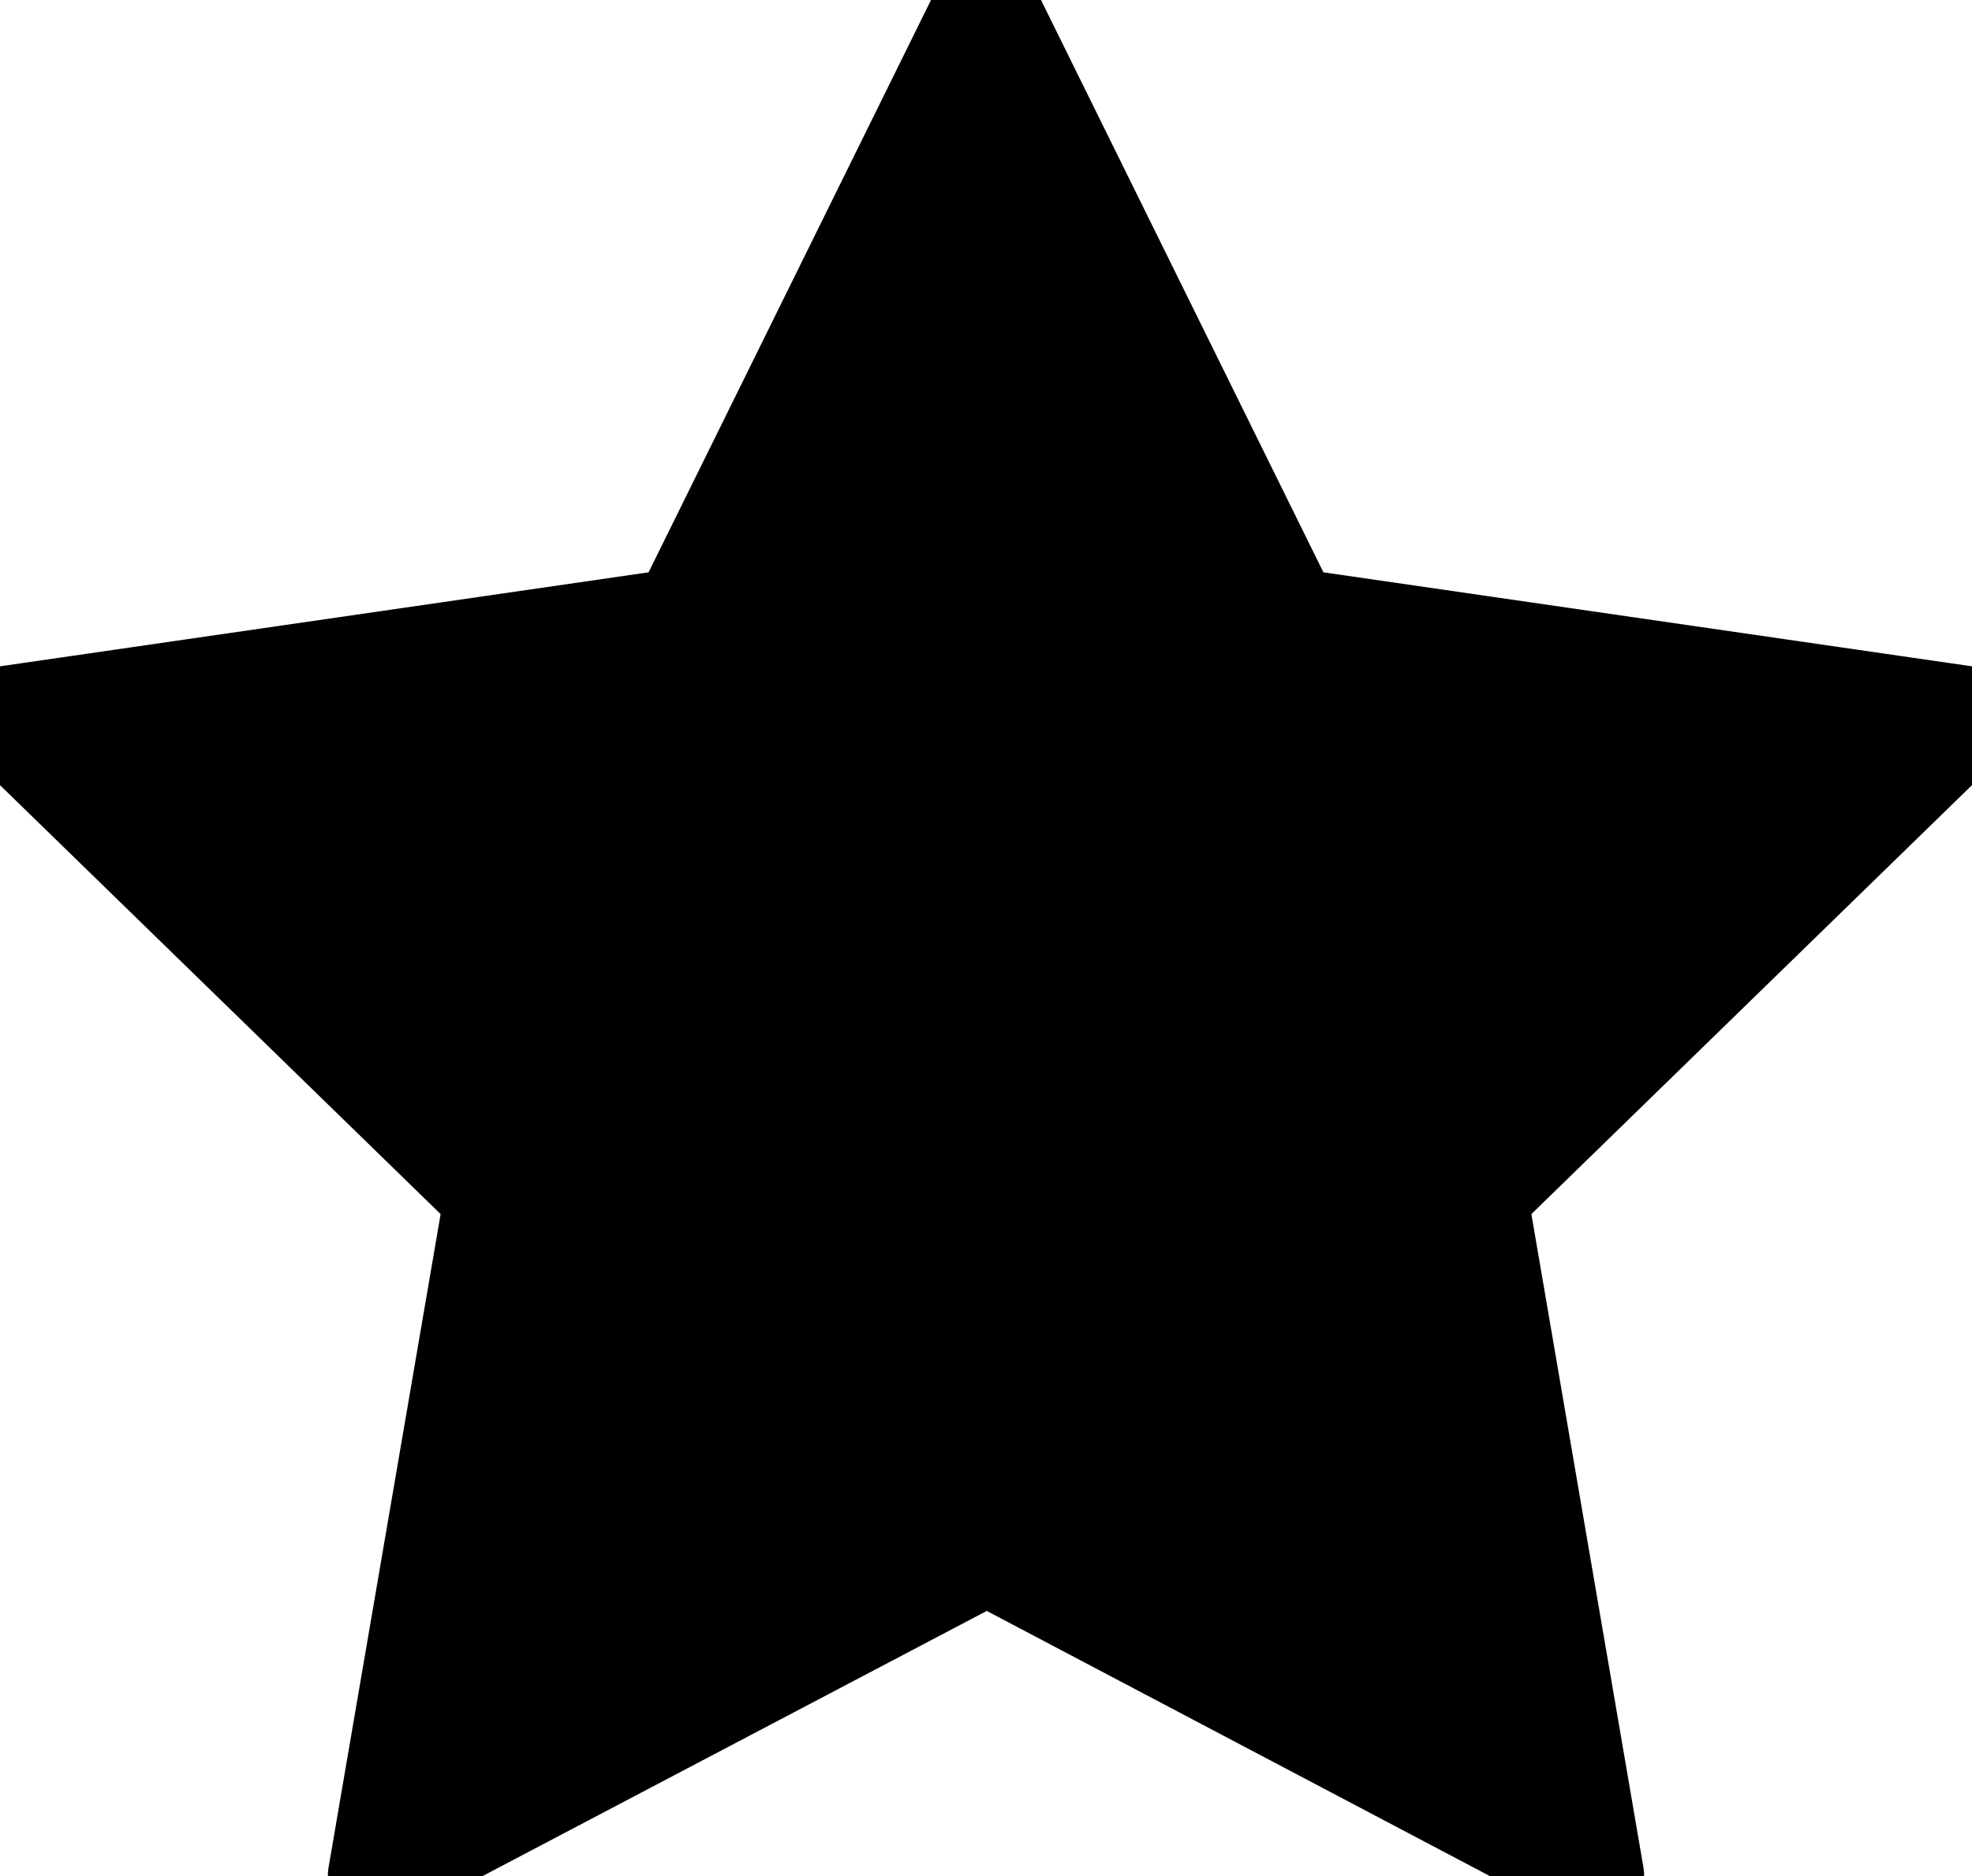
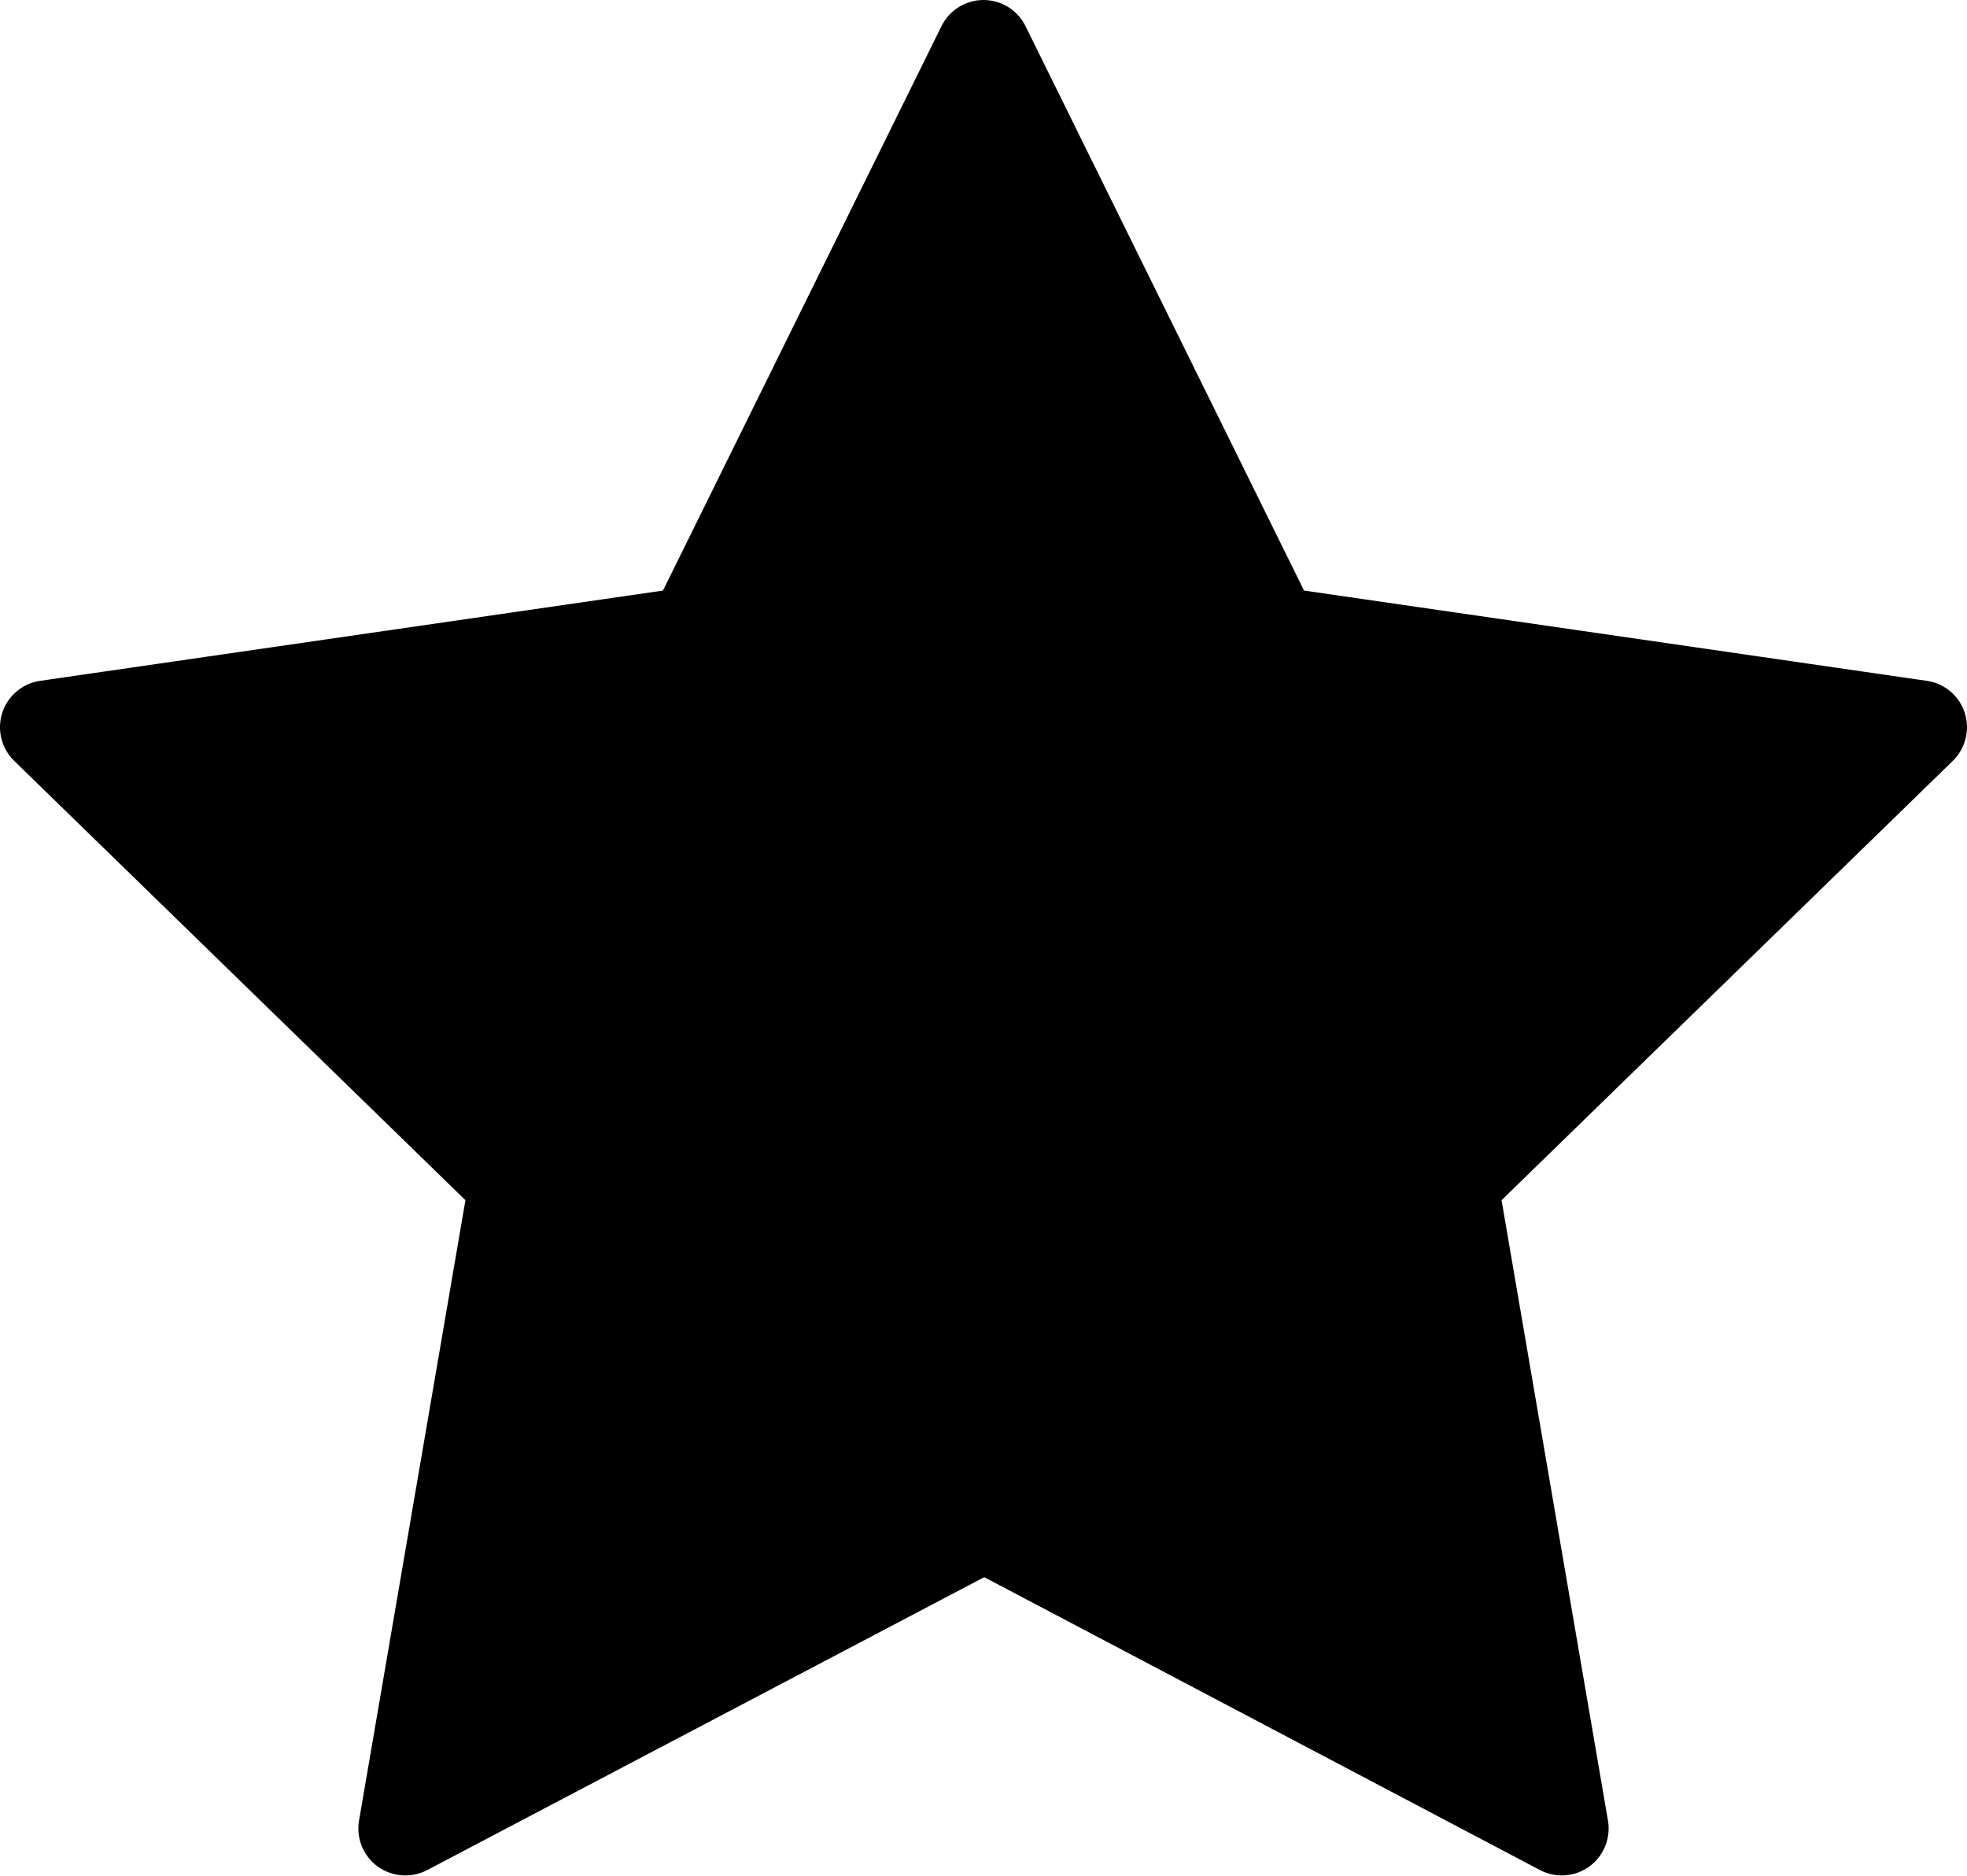
- <svg xmlns="http://www.w3.org/2000/svg" width="19.972" height="18.993" viewBox="0 0 19.972 18.993" fill="none">
+ <svg xmlns="http://www.w3.org/2000/svg" width="20.972" height="19.993" viewBox="-0.5 -0.5 20.972 19.993" fill="none">
  <path d="M 9.993 15.748 L 3.821 18.993 L 5 12.12 L 0 7.253 L 6.9 6.253 L 9.986 0 L 13.072 6.253 L 19.972 7.253 L 14.972 12.12 L 16.151 18.993 L 9.993 15.748 Z" fill="currentColor" fill-rule="nonzero" />
  <path d="M 9.993 15.748 L 10.226 15.306 C 10.08 15.229 9.906 15.229 9.76 15.305 L 9.993 15.748 Z M 3.821 18.993 L 3.328 18.908 C 3.296 19.096 3.373 19.286 3.527 19.398 C 3.681 19.509 3.885 19.524 4.054 19.436 L 3.821 18.993 Z M 5 12.12 L 5.493 12.205 C 5.521 12.042 5.467 11.877 5.349 11.762 L 5 12.12 Z M 0 7.253 L -0.072 6.758 C -0.26 6.785 -0.417 6.917 -0.476 7.099 C -0.534 7.28 -0.485 7.478 -0.349 7.611 L 0 7.253 Z M 6.9 6.253 L 6.972 6.748 C 7.135 6.724 7.276 6.622 7.348 6.474 L 6.9 6.253 Z M 9.986 0 L 10.434 -0.221 C 10.35 -0.392 10.176 -0.5 9.986 -0.5 C 9.796 -0.5 9.622 -0.392 9.538 -0.221 L 9.986 0 Z M 13.072 6.253 L 12.624 6.474 C 12.696 6.622 12.837 6.724 13 6.748 L 13.072 6.253 Z M 19.972 7.253 L 20.321 7.611 C 20.457 7.478 20.506 7.28 20.448 7.099 C 20.389 6.917 20.232 6.785 20.044 6.758 L 19.972 7.253 Z M 14.972 12.12 L 14.623 11.762 C 14.505 11.877 14.451 12.042 14.479 12.205 L 14.972 12.12 Z M 16.151 18.993 L 15.918 19.435 C 16.086 19.524 16.291 19.509 16.445 19.398 C 16.599 19.286 16.676 19.096 16.644 18.908 L 16.151 18.993 Z M 9.76 15.305 L 3.588 18.55 L 4.054 19.436 L 10.226 16.191 L 9.76 15.305 Z M 4.314 19.078 L 5.493 12.205 L 4.507 12.035 L 3.328 18.908 L 4.314 19.078 Z M 5.349 11.762 L 0.349 6.895 L -0.349 7.611 L 4.651 12.478 L 5.349 11.762 Z M 0.072 7.748 L 6.972 6.748 L 6.828 5.758 L -0.072 6.758 L 0.072 7.748 Z M 7.348 6.474 L 10.434 0.221 L 9.538 -0.221 L 6.452 6.032 L 7.348 6.474 Z M 9.538 0.221 L 12.624 6.474 L 13.52 6.032 L 10.434 -0.221 L 9.538 0.221 Z M 13 6.748 L 19.9 7.748 L 20.044 6.758 L 13.144 5.758 L 13 6.748 Z M 19.623 6.895 L 14.623 11.762 L 15.321 12.478 L 20.321 7.611 L 19.623 6.895 Z M 14.479 12.205 L 15.658 19.078 L 16.644 18.908 L 15.465 12.035 L 14.479 12.205 Z M 16.384 18.551 L 10.226 15.306 L 9.76 16.19 L 15.918 19.435 L 16.384 18.551 Z" fill="currentColor" fill-rule="nonzero" />
</svg>
